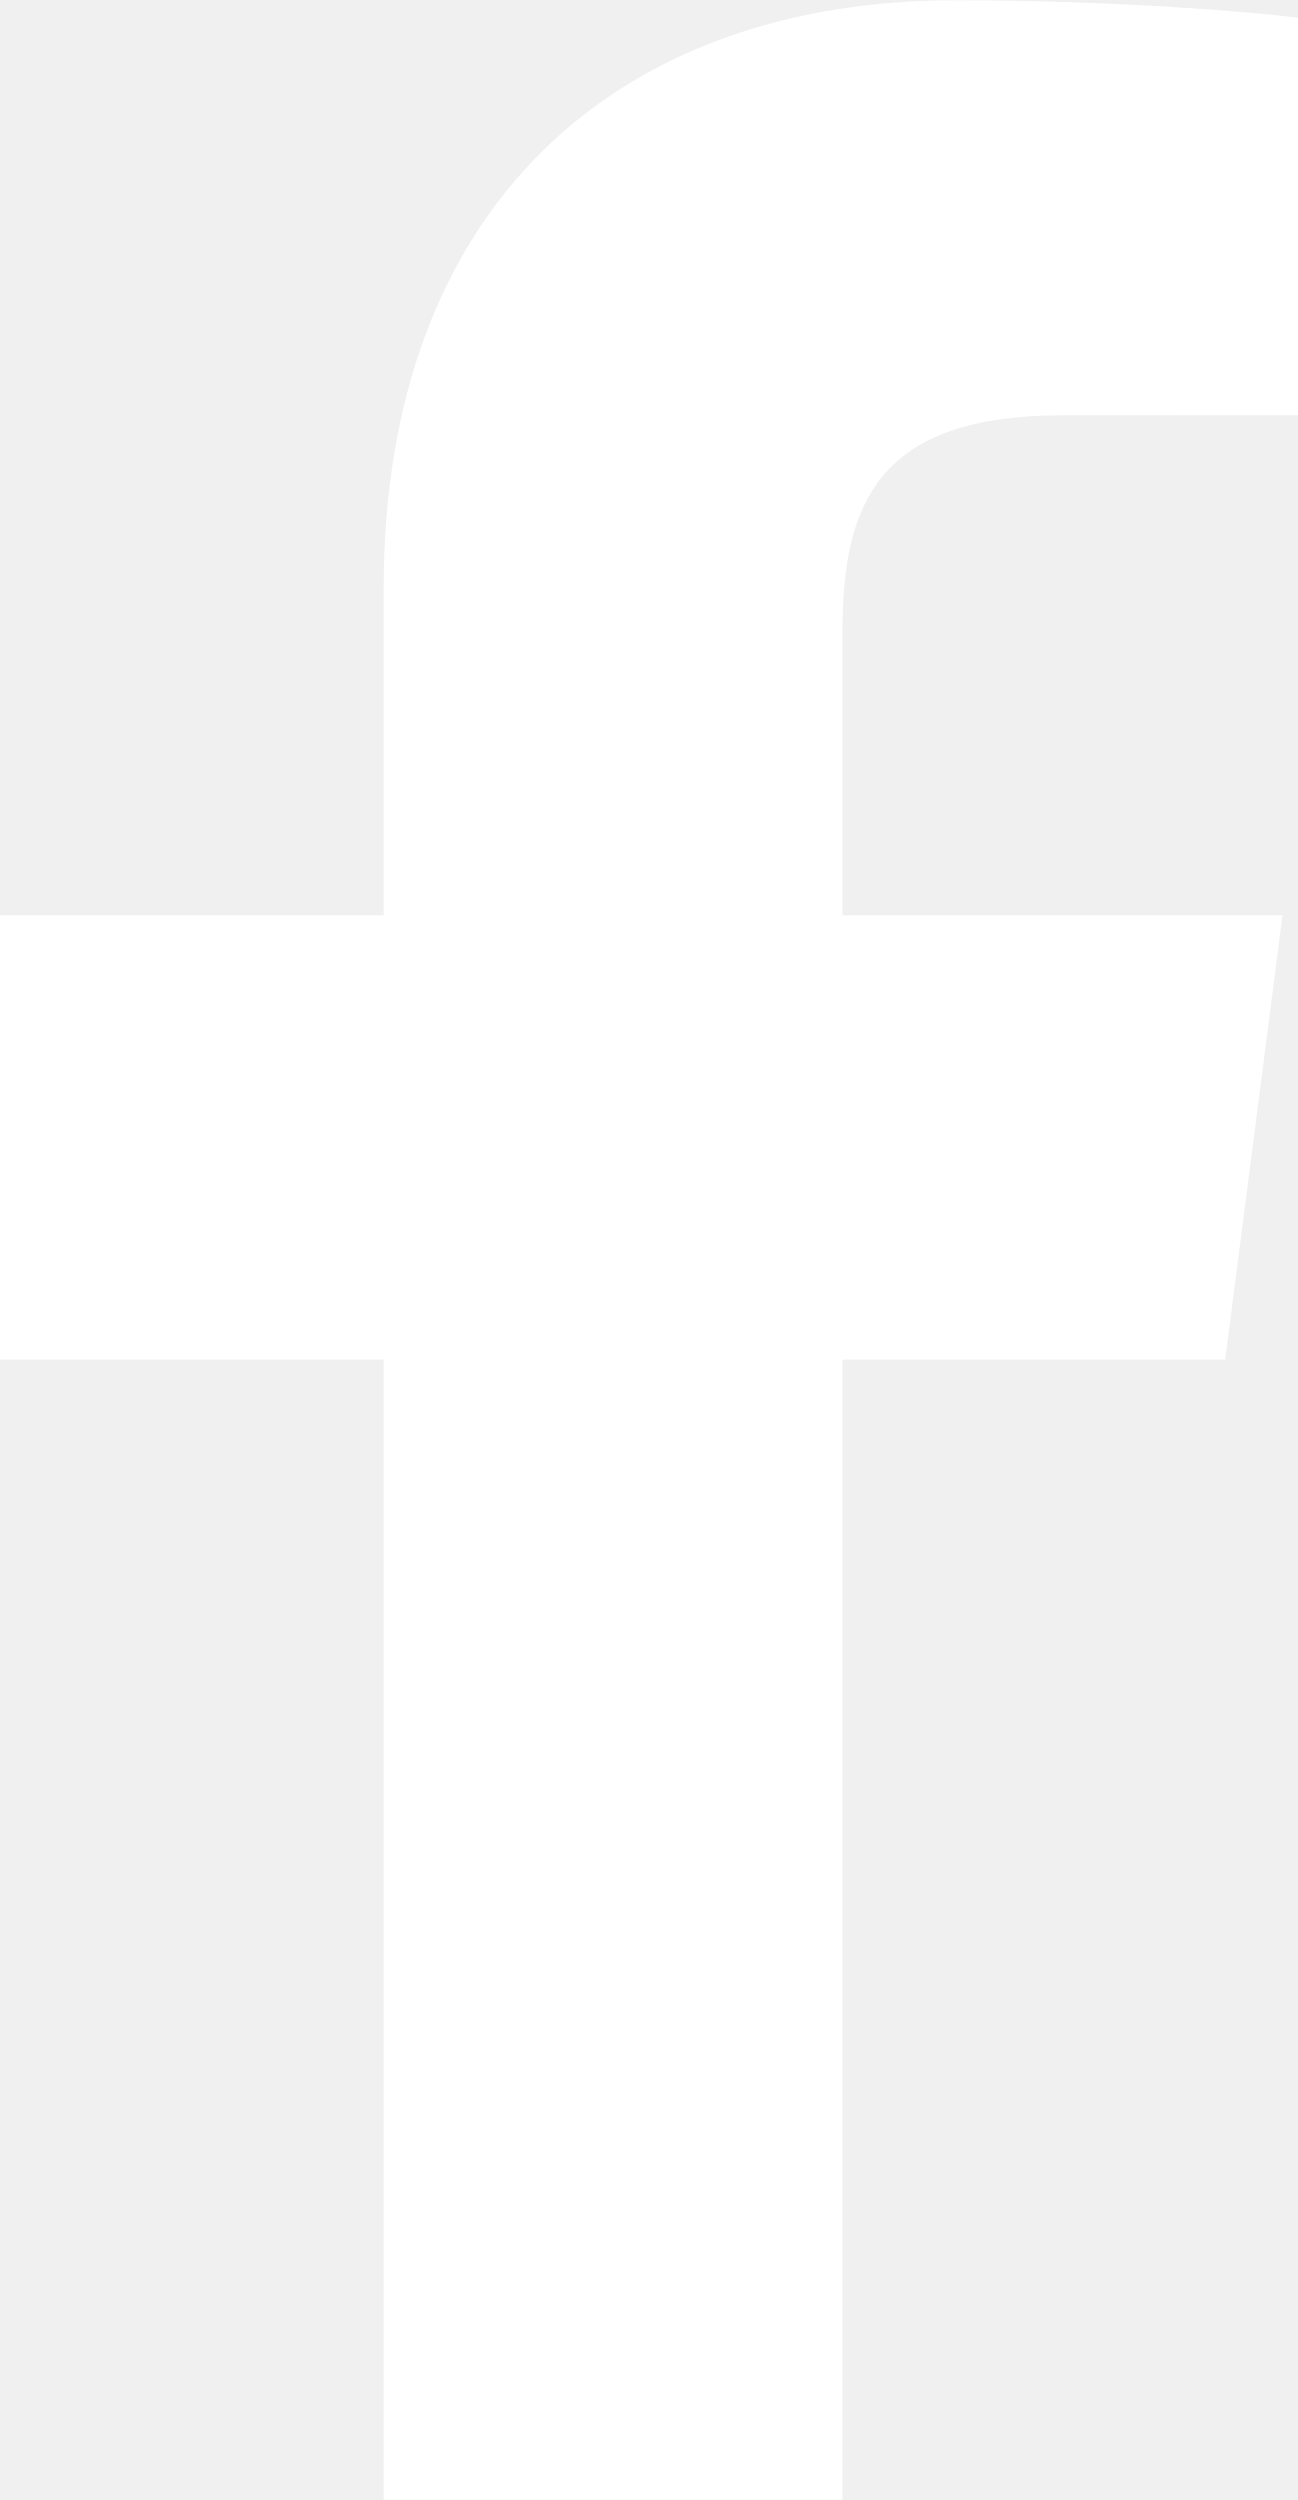
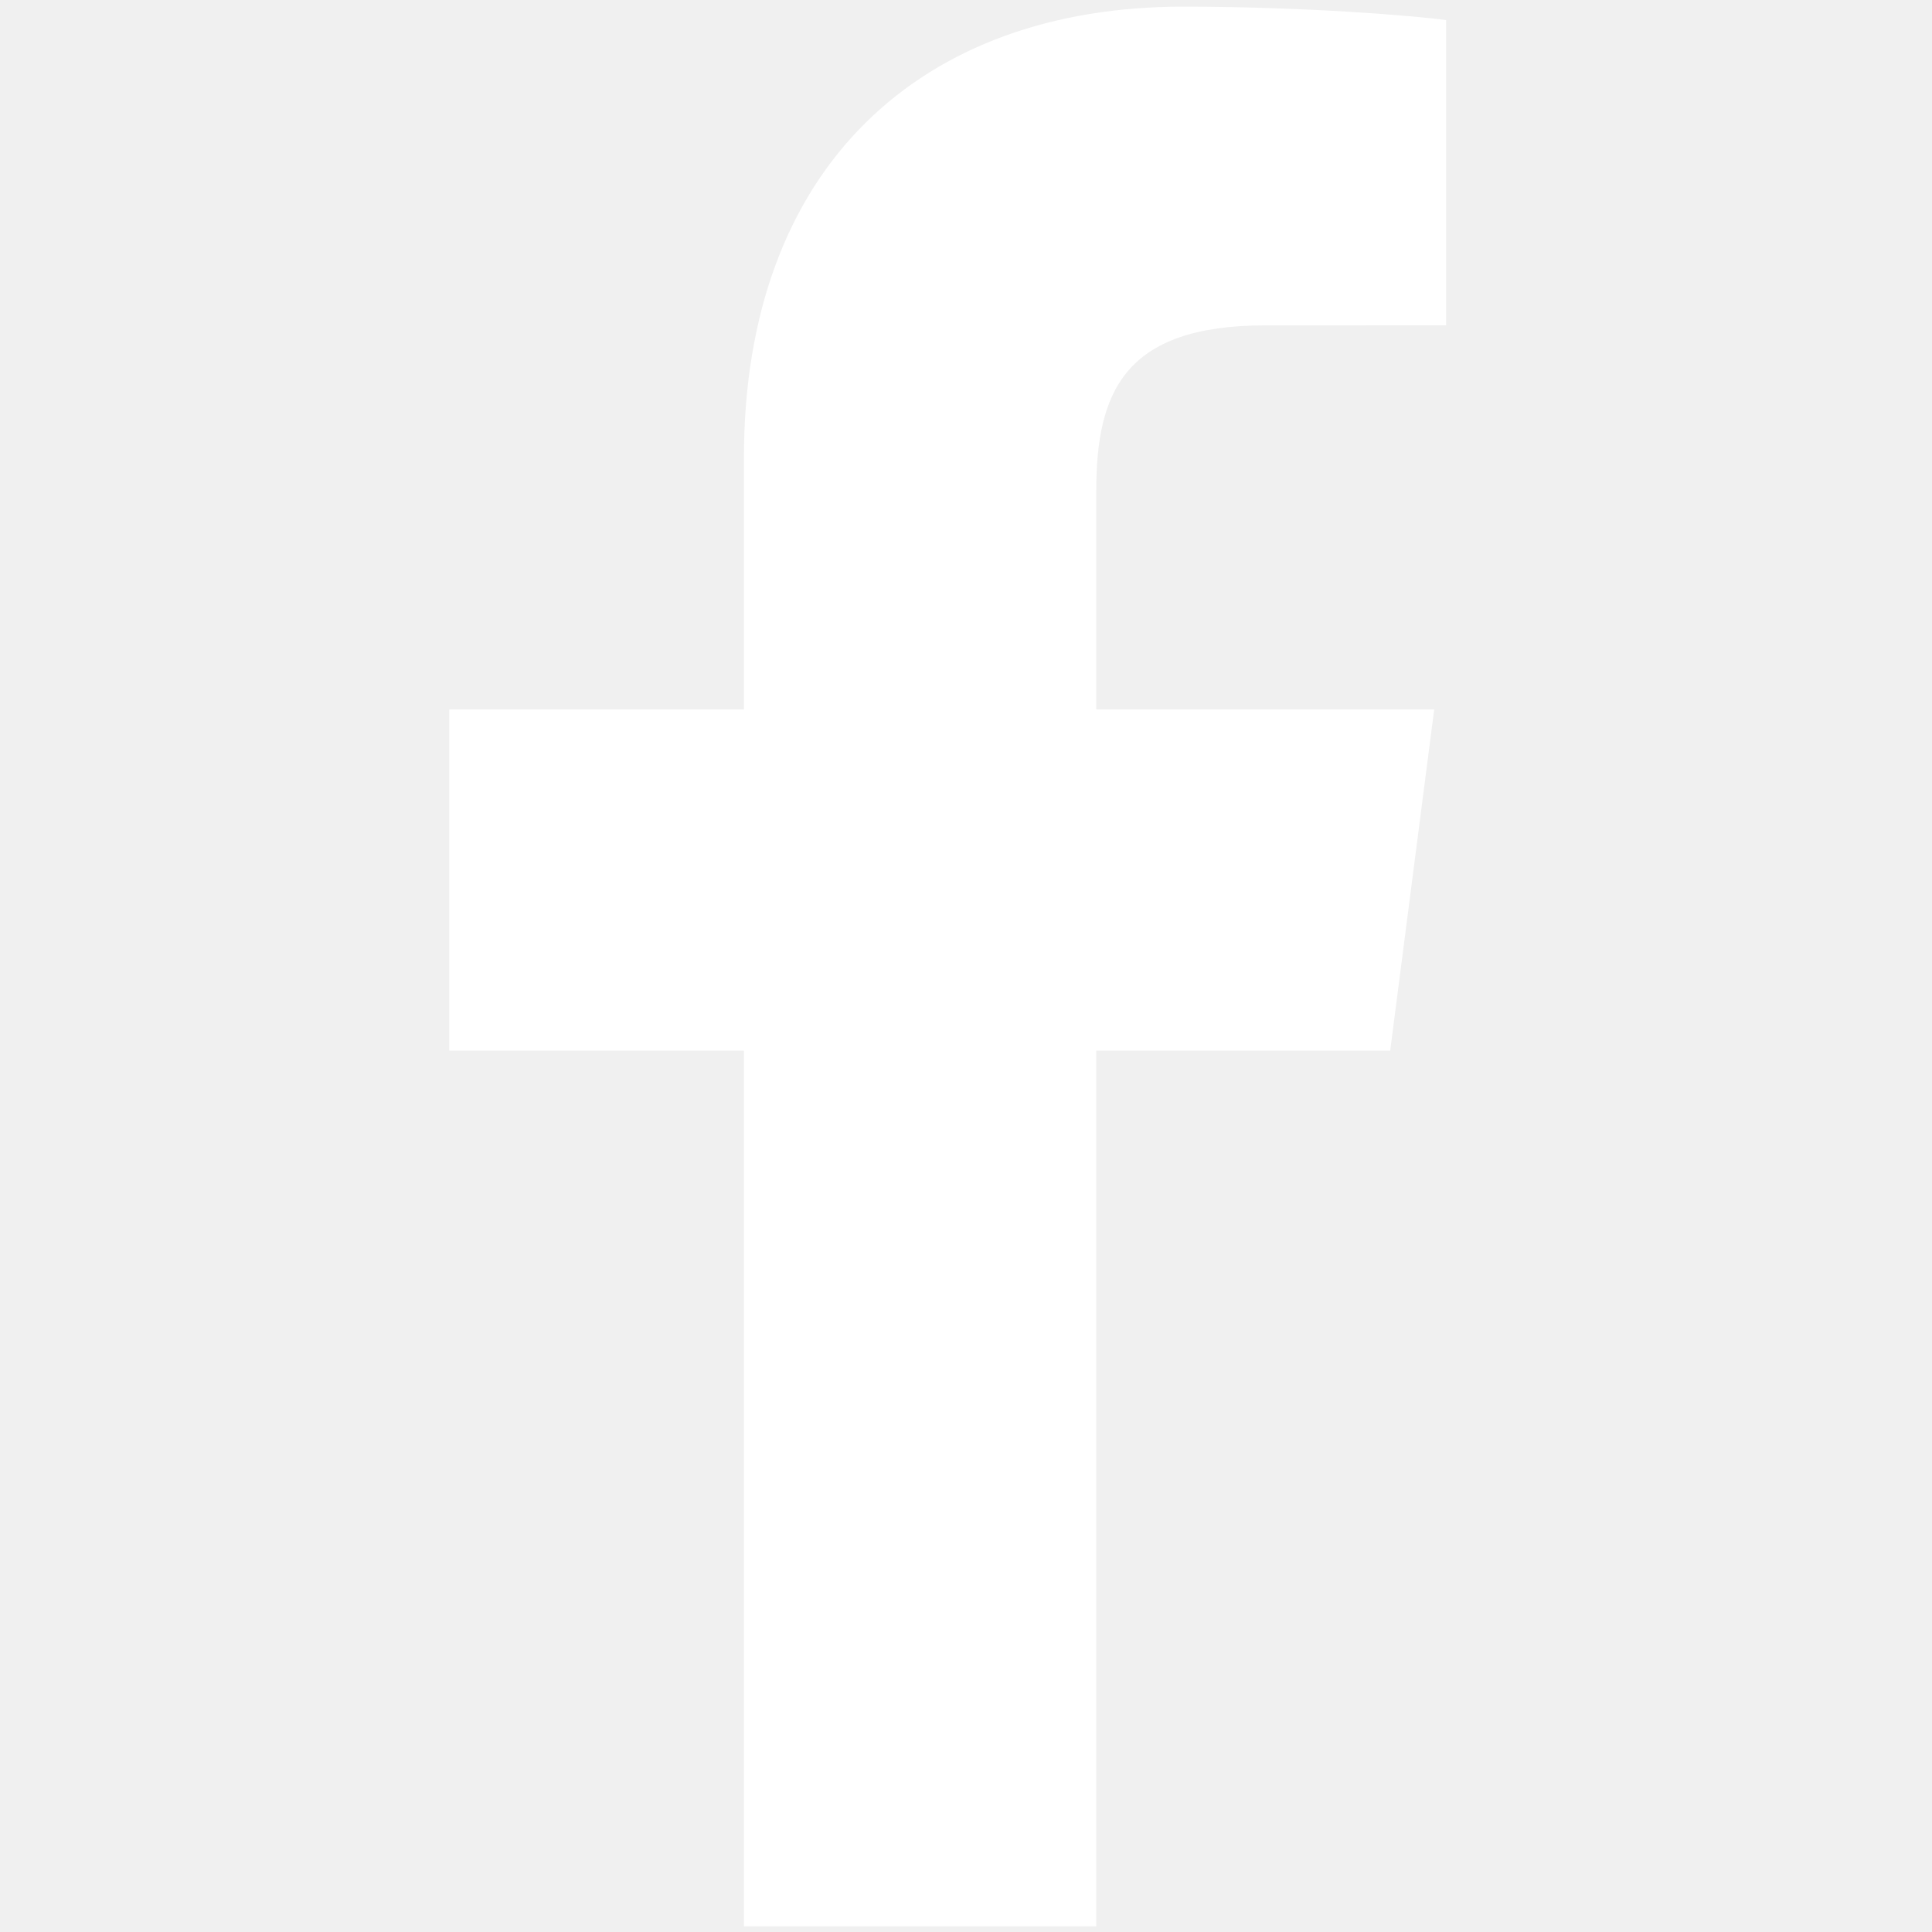
- <svg xmlns="http://www.w3.org/2000/svg" width="1298" height="2500" viewBox="88.428 12.828 107.543 207.085" version="1.1" id="svg4">
+ <svg xmlns="http://www.w3.org/2000/svg" width="256" height="256" viewBox="88.428 12.828 21.21 21.206" version="1.1" id="svg4">
  <defs id="defs8" />
-   <path d="M158.232 219.912v-94.461h31.707l4.747-36.813h-36.454V65.134c0-10.658 2.96-17.922 18.245-17.922l19.494-.009V14.278c-3.373-.447-14.944-1.449-28.406-1.449-28.106 0-47.348 17.155-47.348 48.661v27.149H88.428v36.813h31.788v94.461l38.016-.001z" fill="#3c5a9a" id="path2" style="fill:#ffffff" />
+   <path d="m 100.463,33.973 v -9.613 h 3.227 l 0.483,-3.746 h -3.71 v -2.392 c 0,-1.085 0.301,-1.824 1.857,-1.824 l 1.984,-9.16e-4 v -3.351 c -0.343,-0.045 -1.521,-0.147 -2.891,-0.147 -2.86,0 -4.818,1.746 -4.818,4.952 v 2.763 h -3.235 v 3.746 h 3.235 v 9.613 z" fill="#3c5a9a" id="path2" style="fill:#ffffff;stroke-width:0.102" />
</svg>
